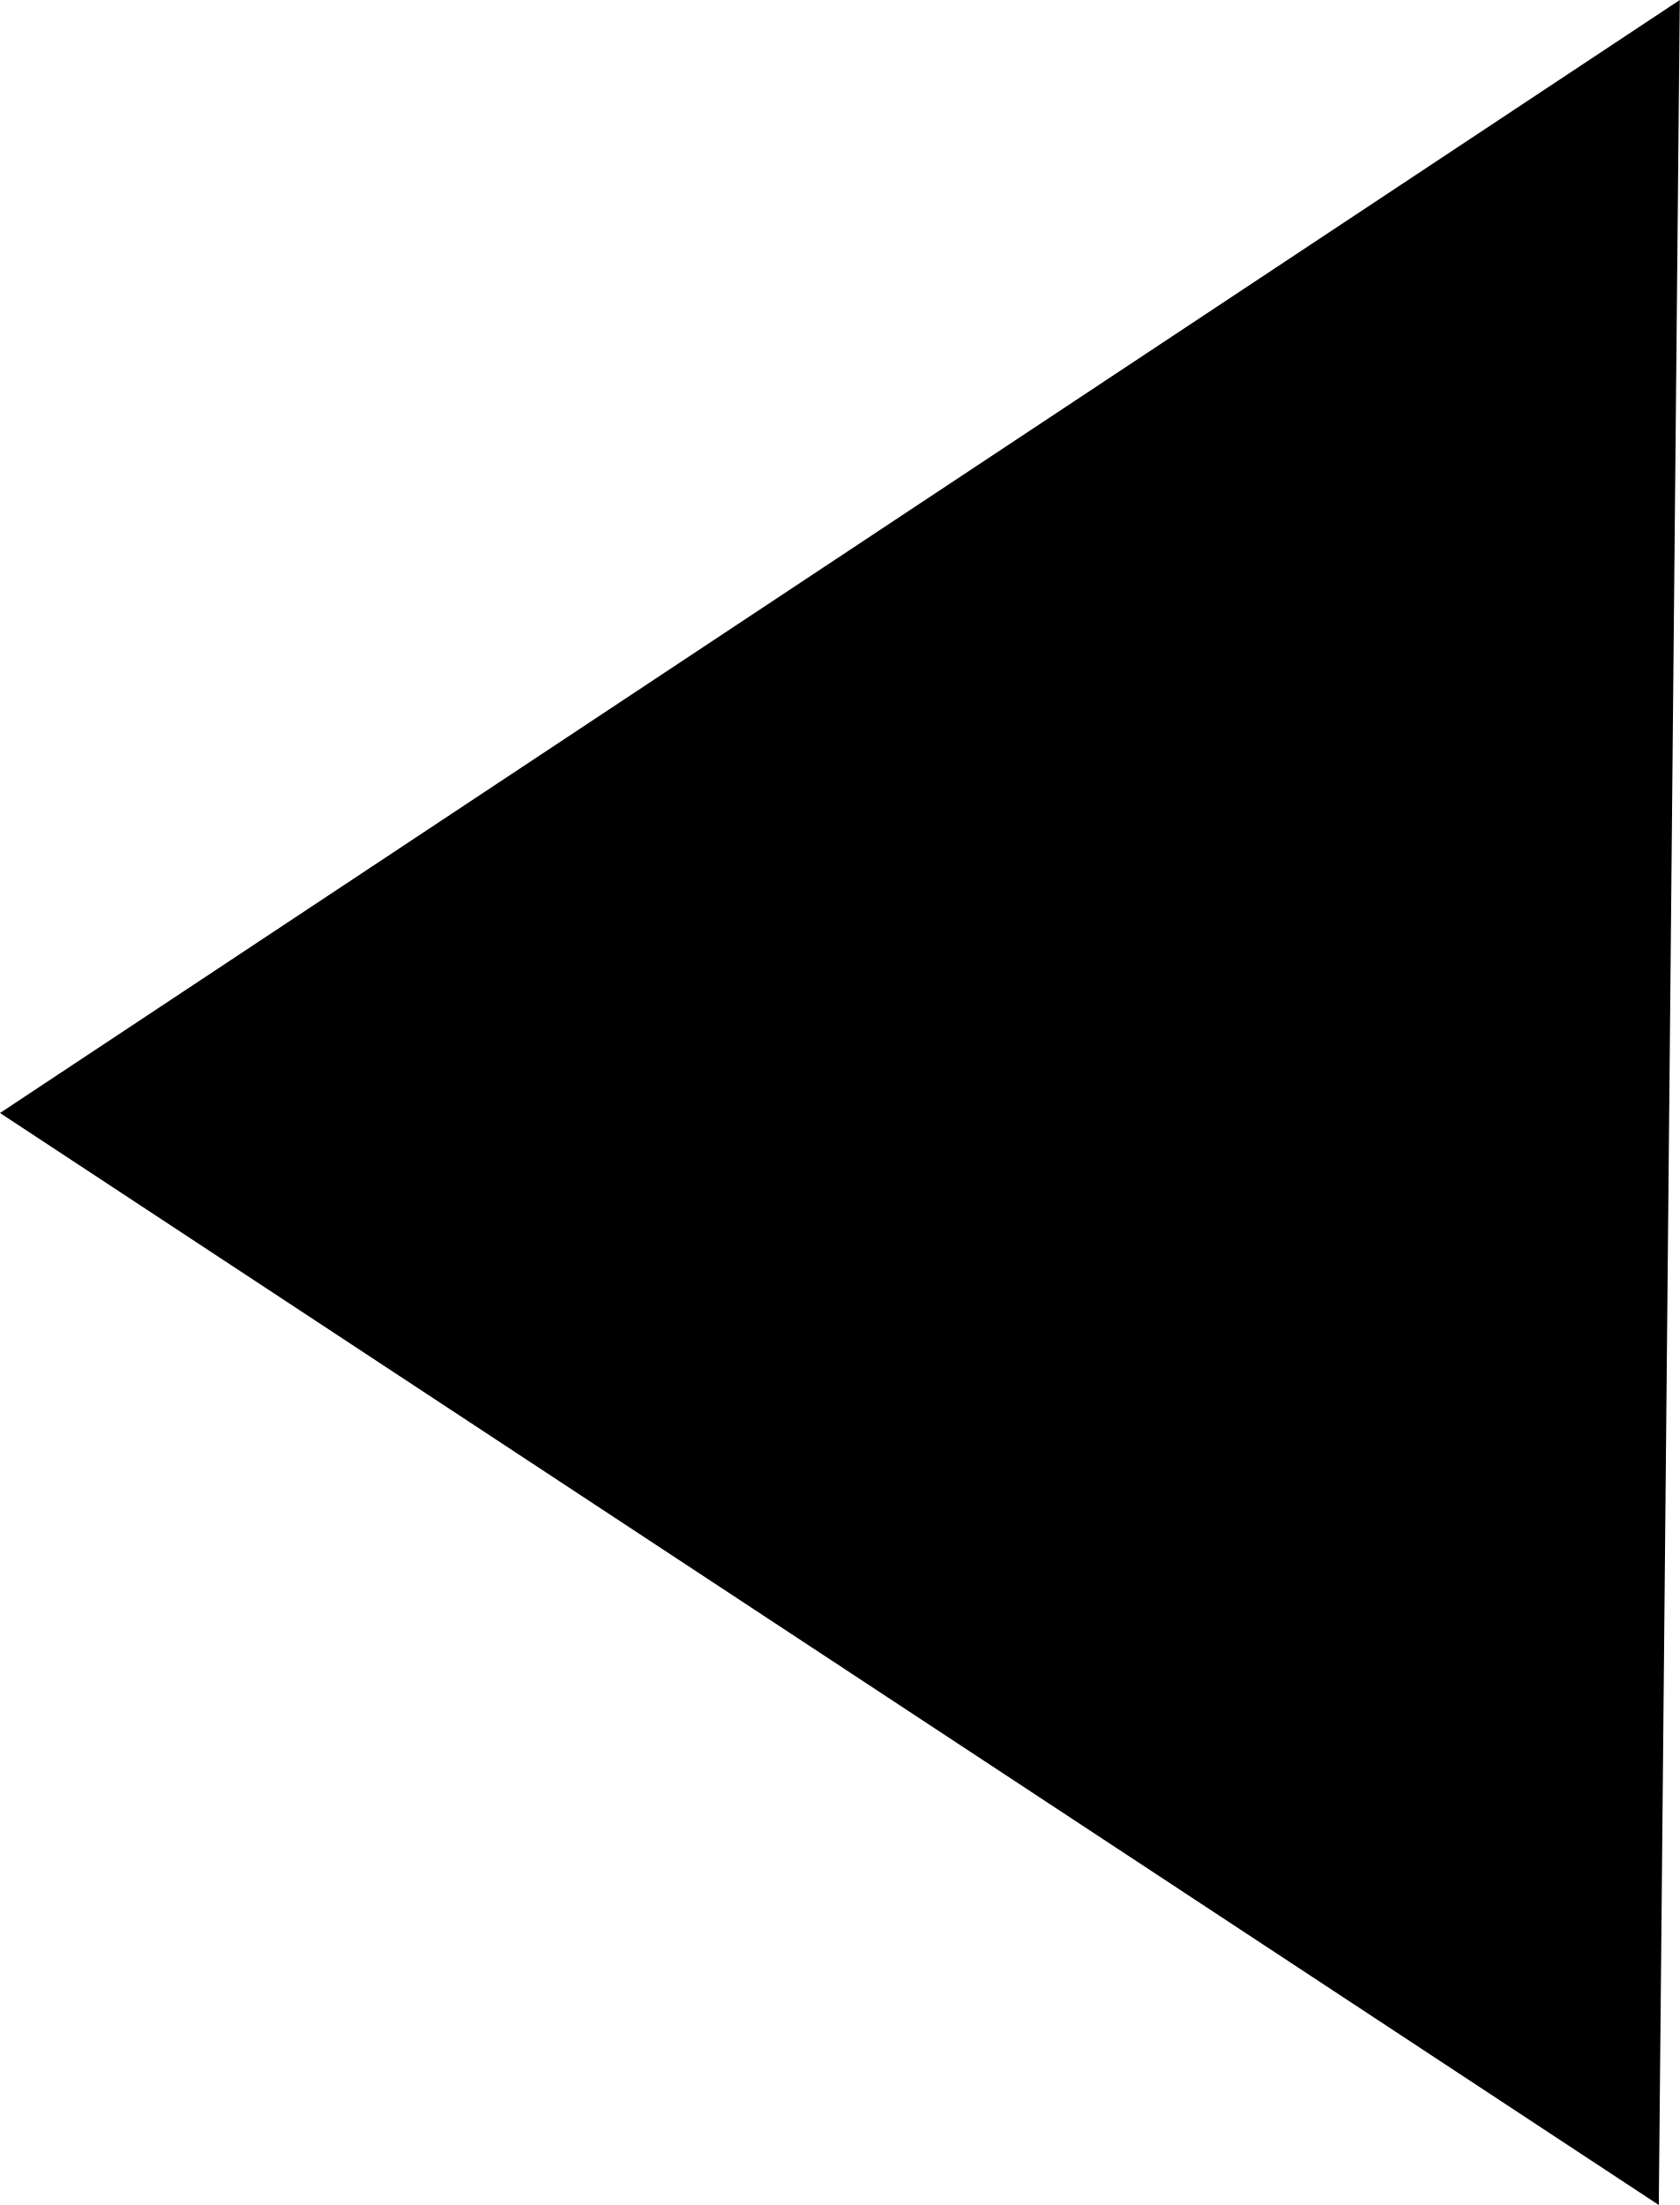
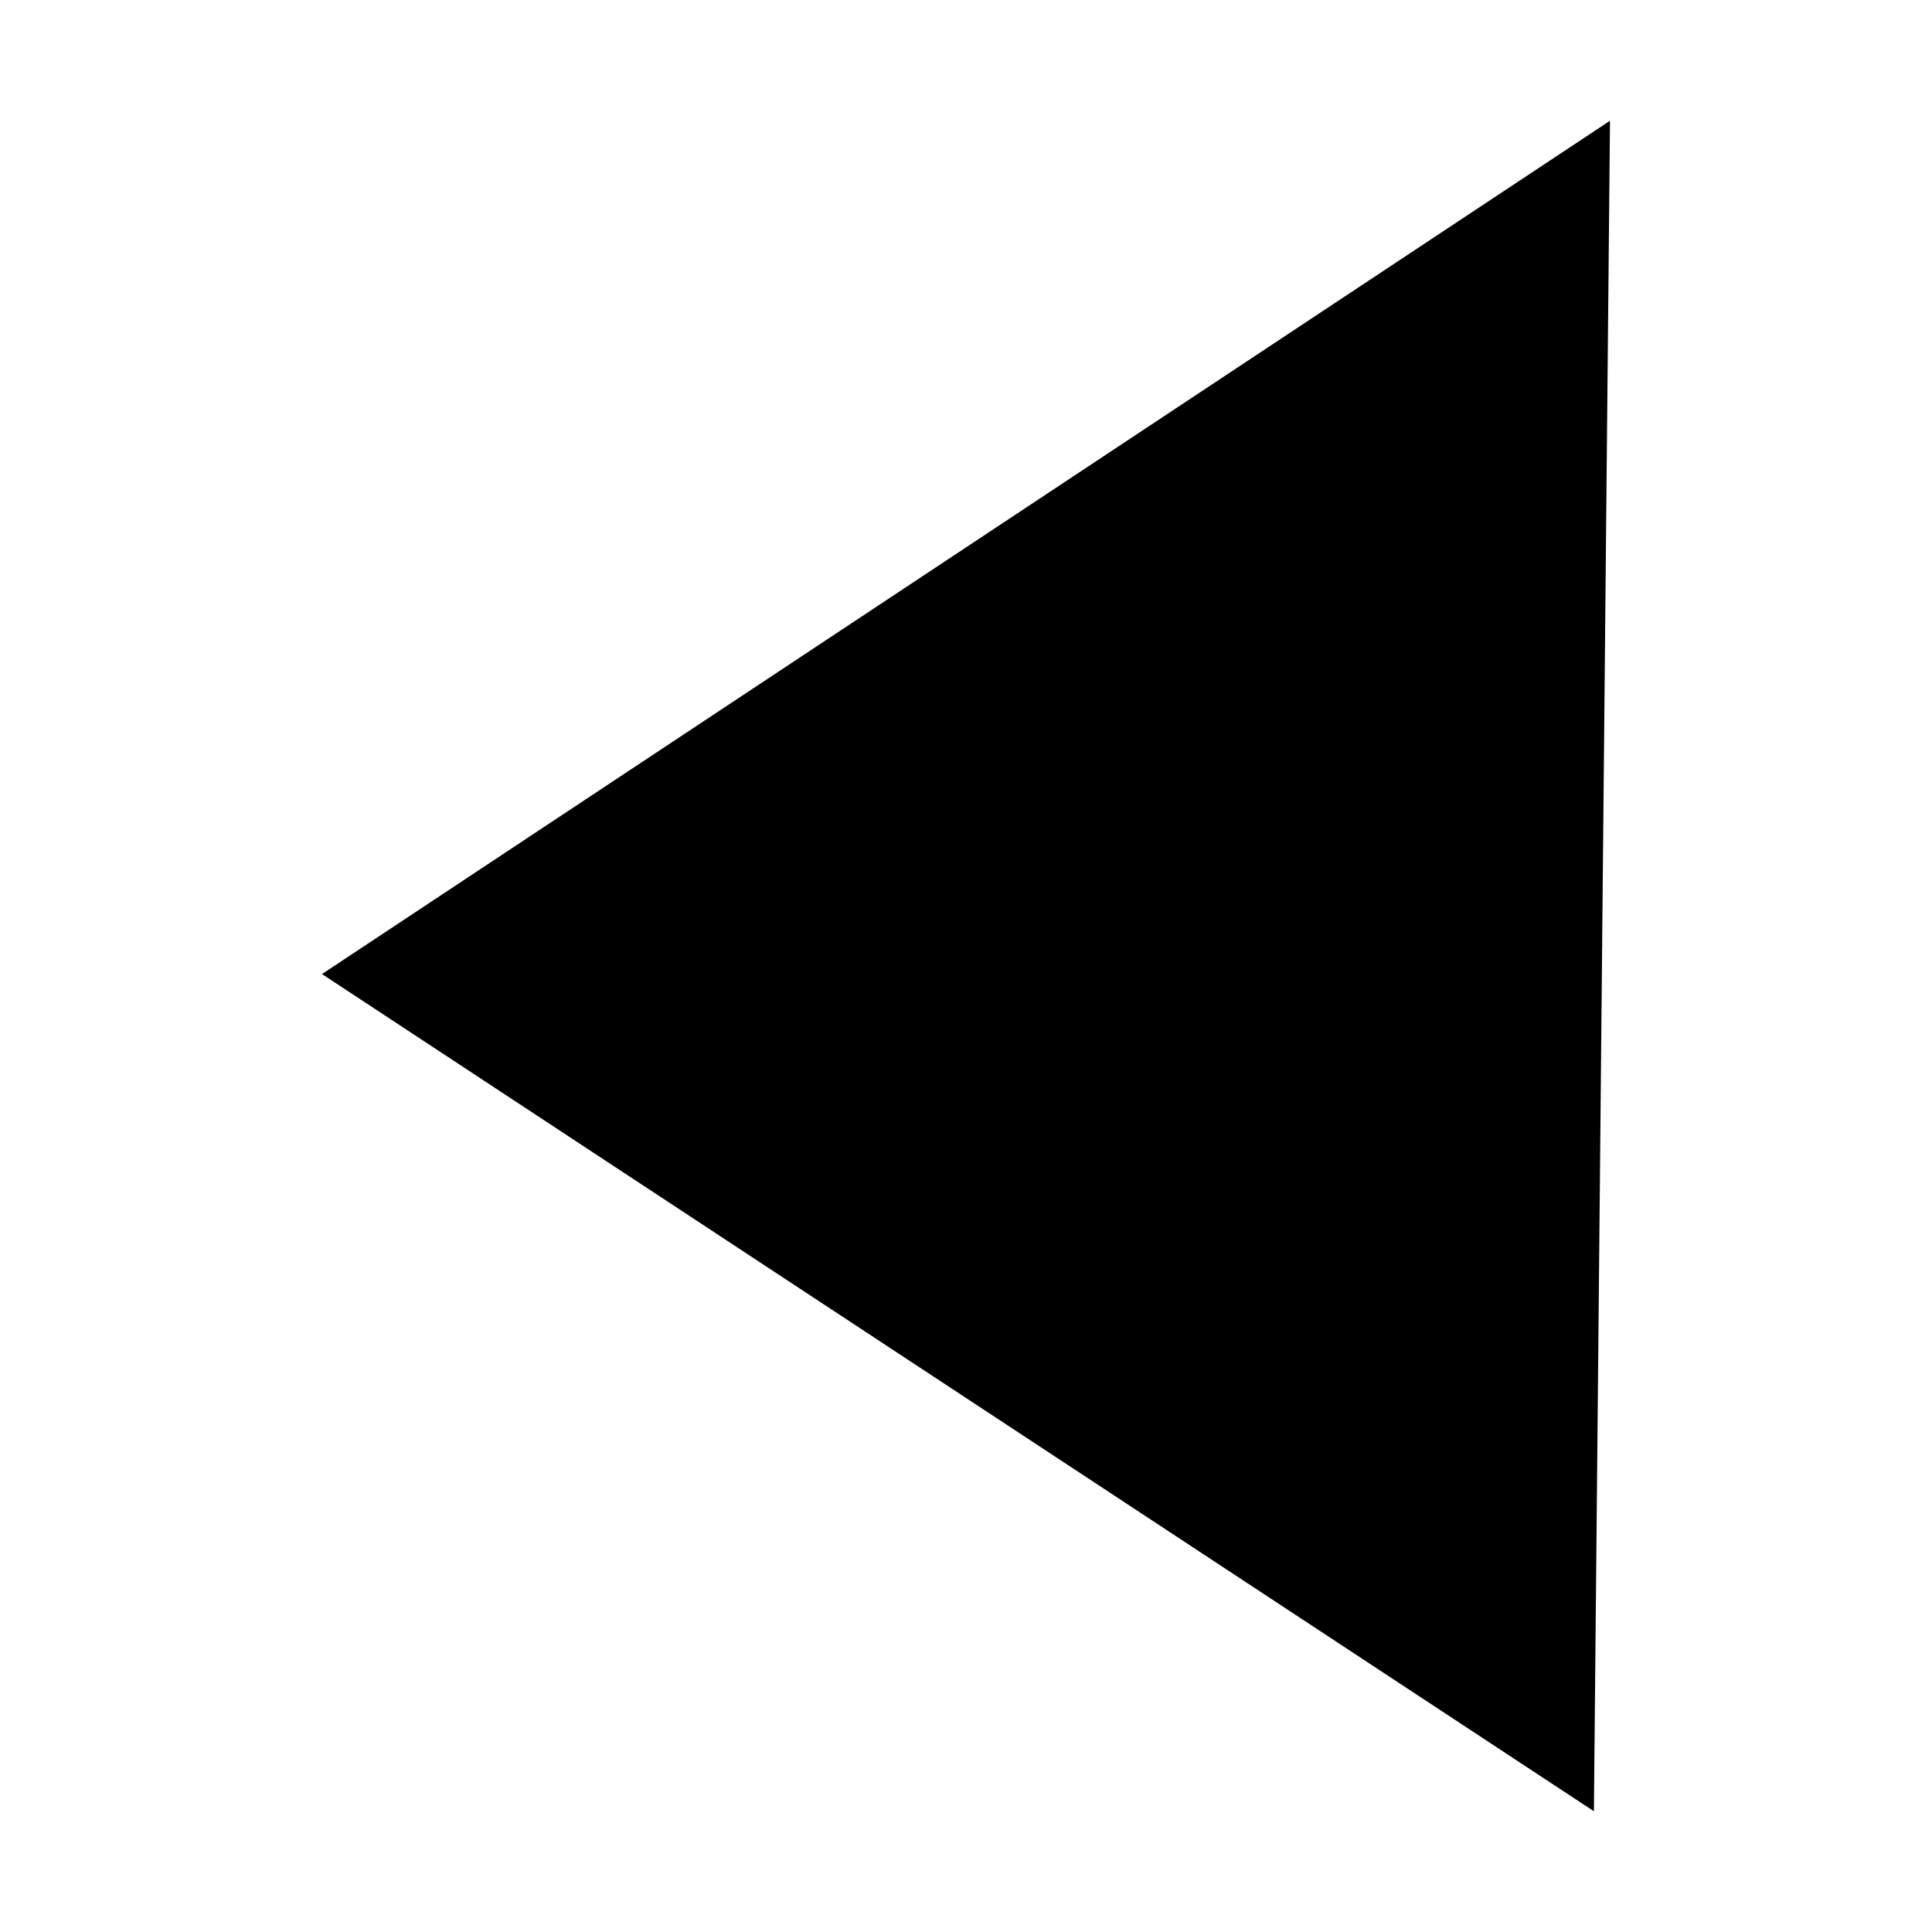
- <svg xmlns="http://www.w3.org/2000/svg" id="레이어_1" data-name="레이어 1" viewBox="0 0 16 21">
+ <svg xmlns="http://www.w3.org/2000/svg" id="레이어_1" data-name="레이어 1" viewBox="0 0 24 24">
  <defs>
    <style>.cls-1{fill:currentColor;}</style>
  </defs>
-   <polygon class="cls-1" points="16 0 0 10.6 15.8 21 16 0" />
+   <polygon class="cls-1" points="20 1.5 4 12.1 19.8 22.5 20 1.5" />
</svg>
